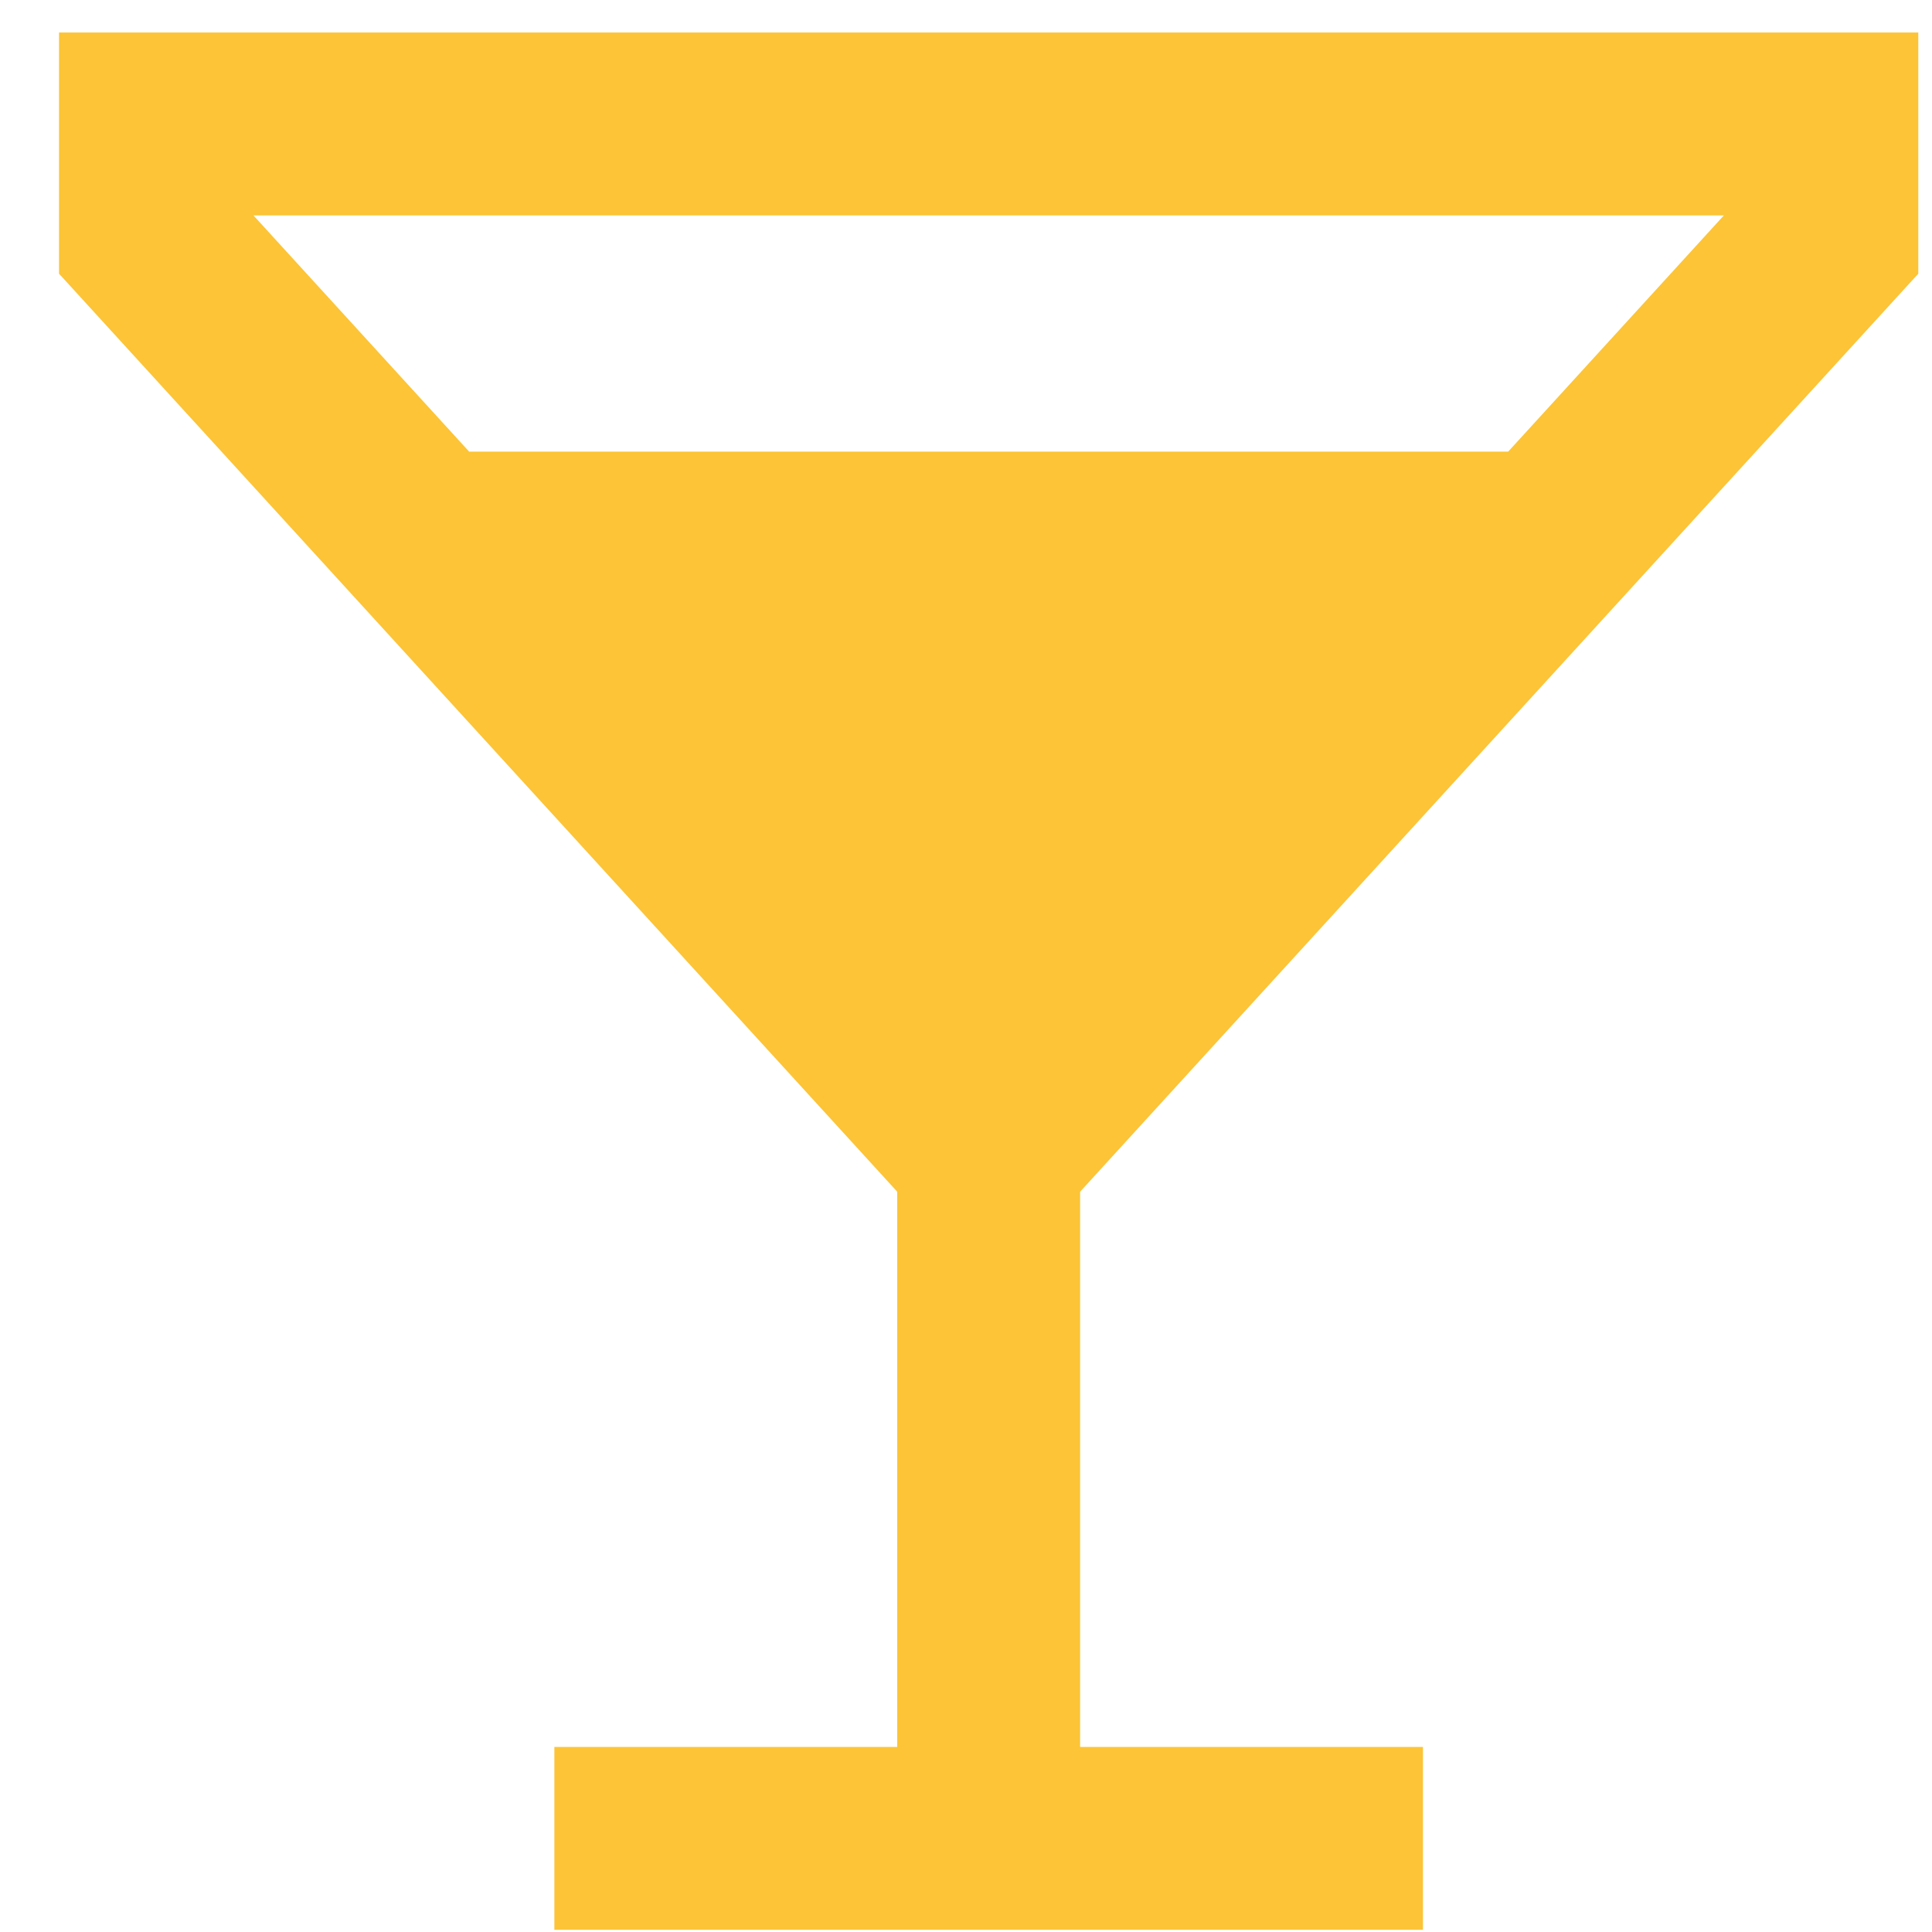
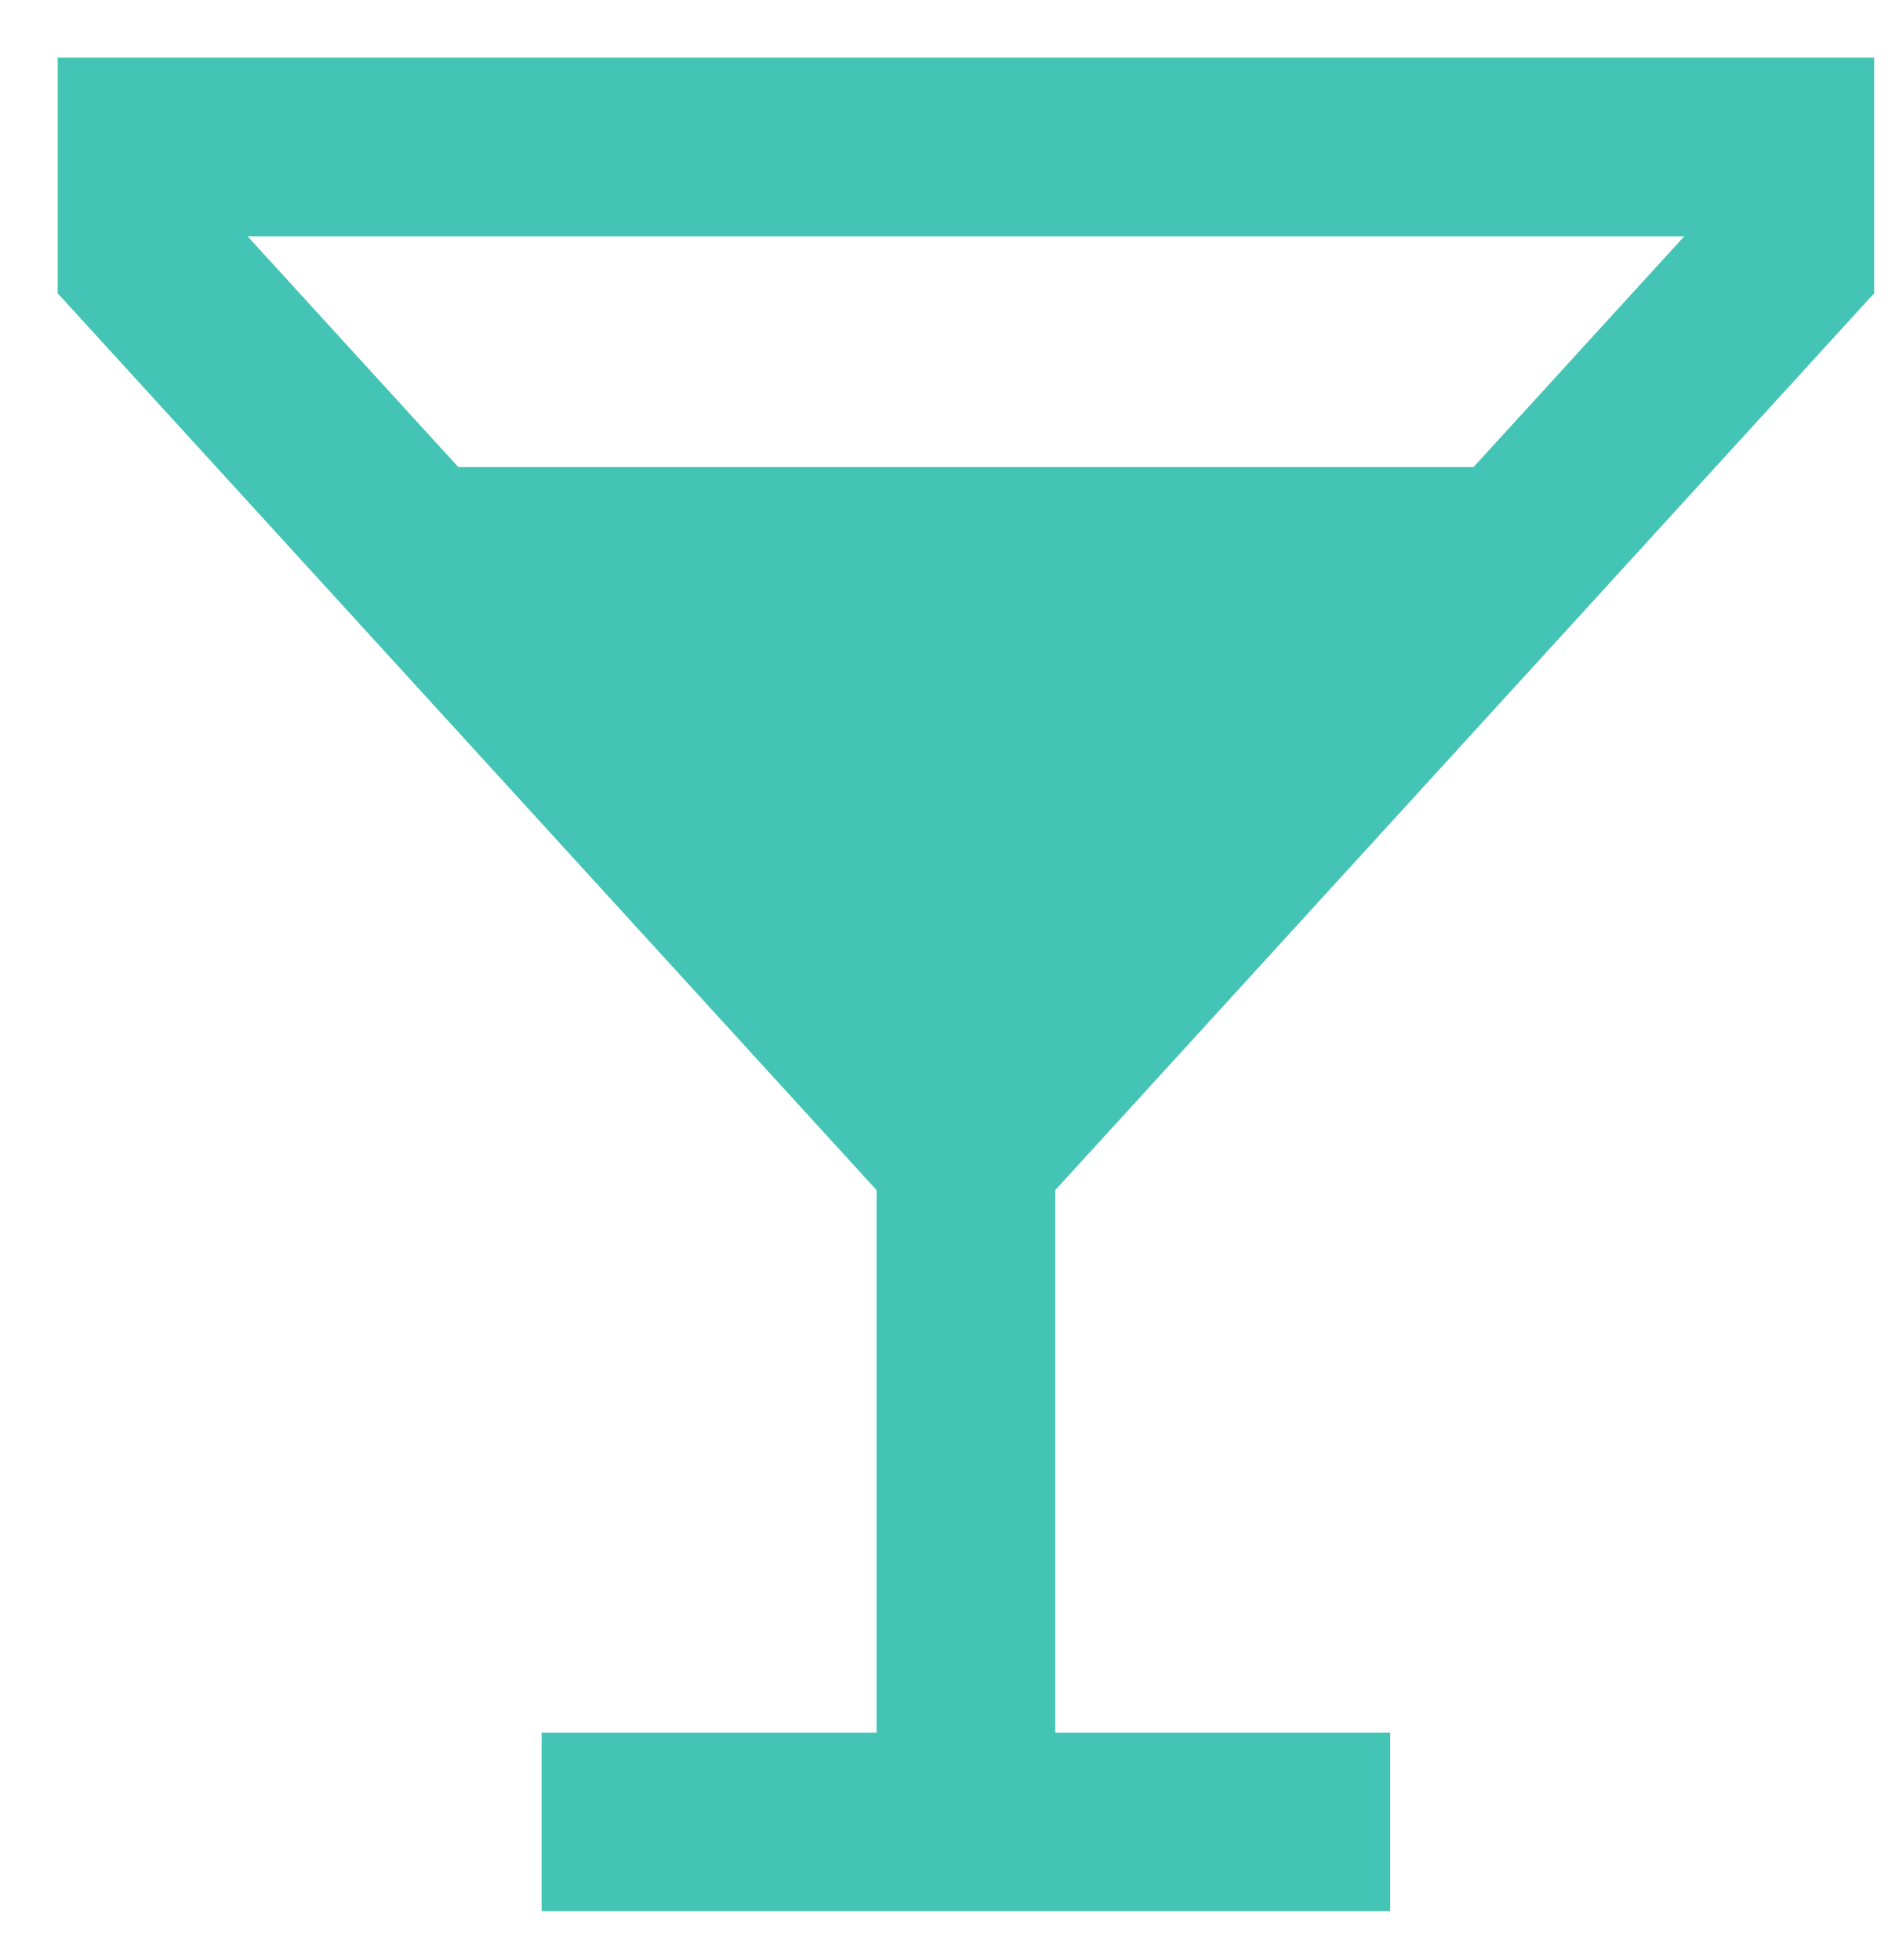
- <svg xmlns="http://www.w3.org/2000/svg" width="26" height="26" viewBox="0 0 26 26" fill="none">
-   <path d="M12.177 15.998V23.612H7.665H7.563V23.715V25.766V25.868H7.665H18.945H19.047V25.766V23.715V23.612H18.945H14.433V15.998L25.686 3.673L25.713 3.644V3.604V0.643V0.54H25.61H1H0.897V0.643V3.604V3.644L0.924 3.673L12.177 15.998ZM3.178 2.796H23.432L20.342 6.18H6.268L3.178 2.796ZM8.328 8.436H18.282L13.32 13.871H13.29L8.328 8.436Z" fill="#FCC436" stroke="#FCC436" stroke-width="0.205" />
-   <path d="M13.305 17.05L6.201 7.821L20.409 7.821L13.305 17.05Z" fill="#FCC436" />
+ <svg xmlns="http://www.w3.org/2000/svg" width="26" height="27" viewBox="0 0 26 27" fill="none">
+   <path d="M12.177 16.355V23.97H7.665H7.563V24.072V26.123V26.225H7.665H18.945H19.047V26.123V24.072V23.97H18.945H14.433V16.355L25.686 4.03L25.713 4.001V3.961V1V0.897H25.61H1H0.897V1V3.961V4.001L0.924 4.03L12.177 16.355ZM3.178 3.153H23.432L20.342 6.537H6.268L3.178 3.153ZM8.328 8.793H18.282L13.32 14.228H13.29L8.328 8.793Z" fill="#44C4B4" stroke="#44C4B4" stroke-width="0.205" />
+   <path d="M13.305 17.407L6.201 8.178L20.409 8.178L13.305 17.407Z" fill="#44C4B4" />
</svg>
